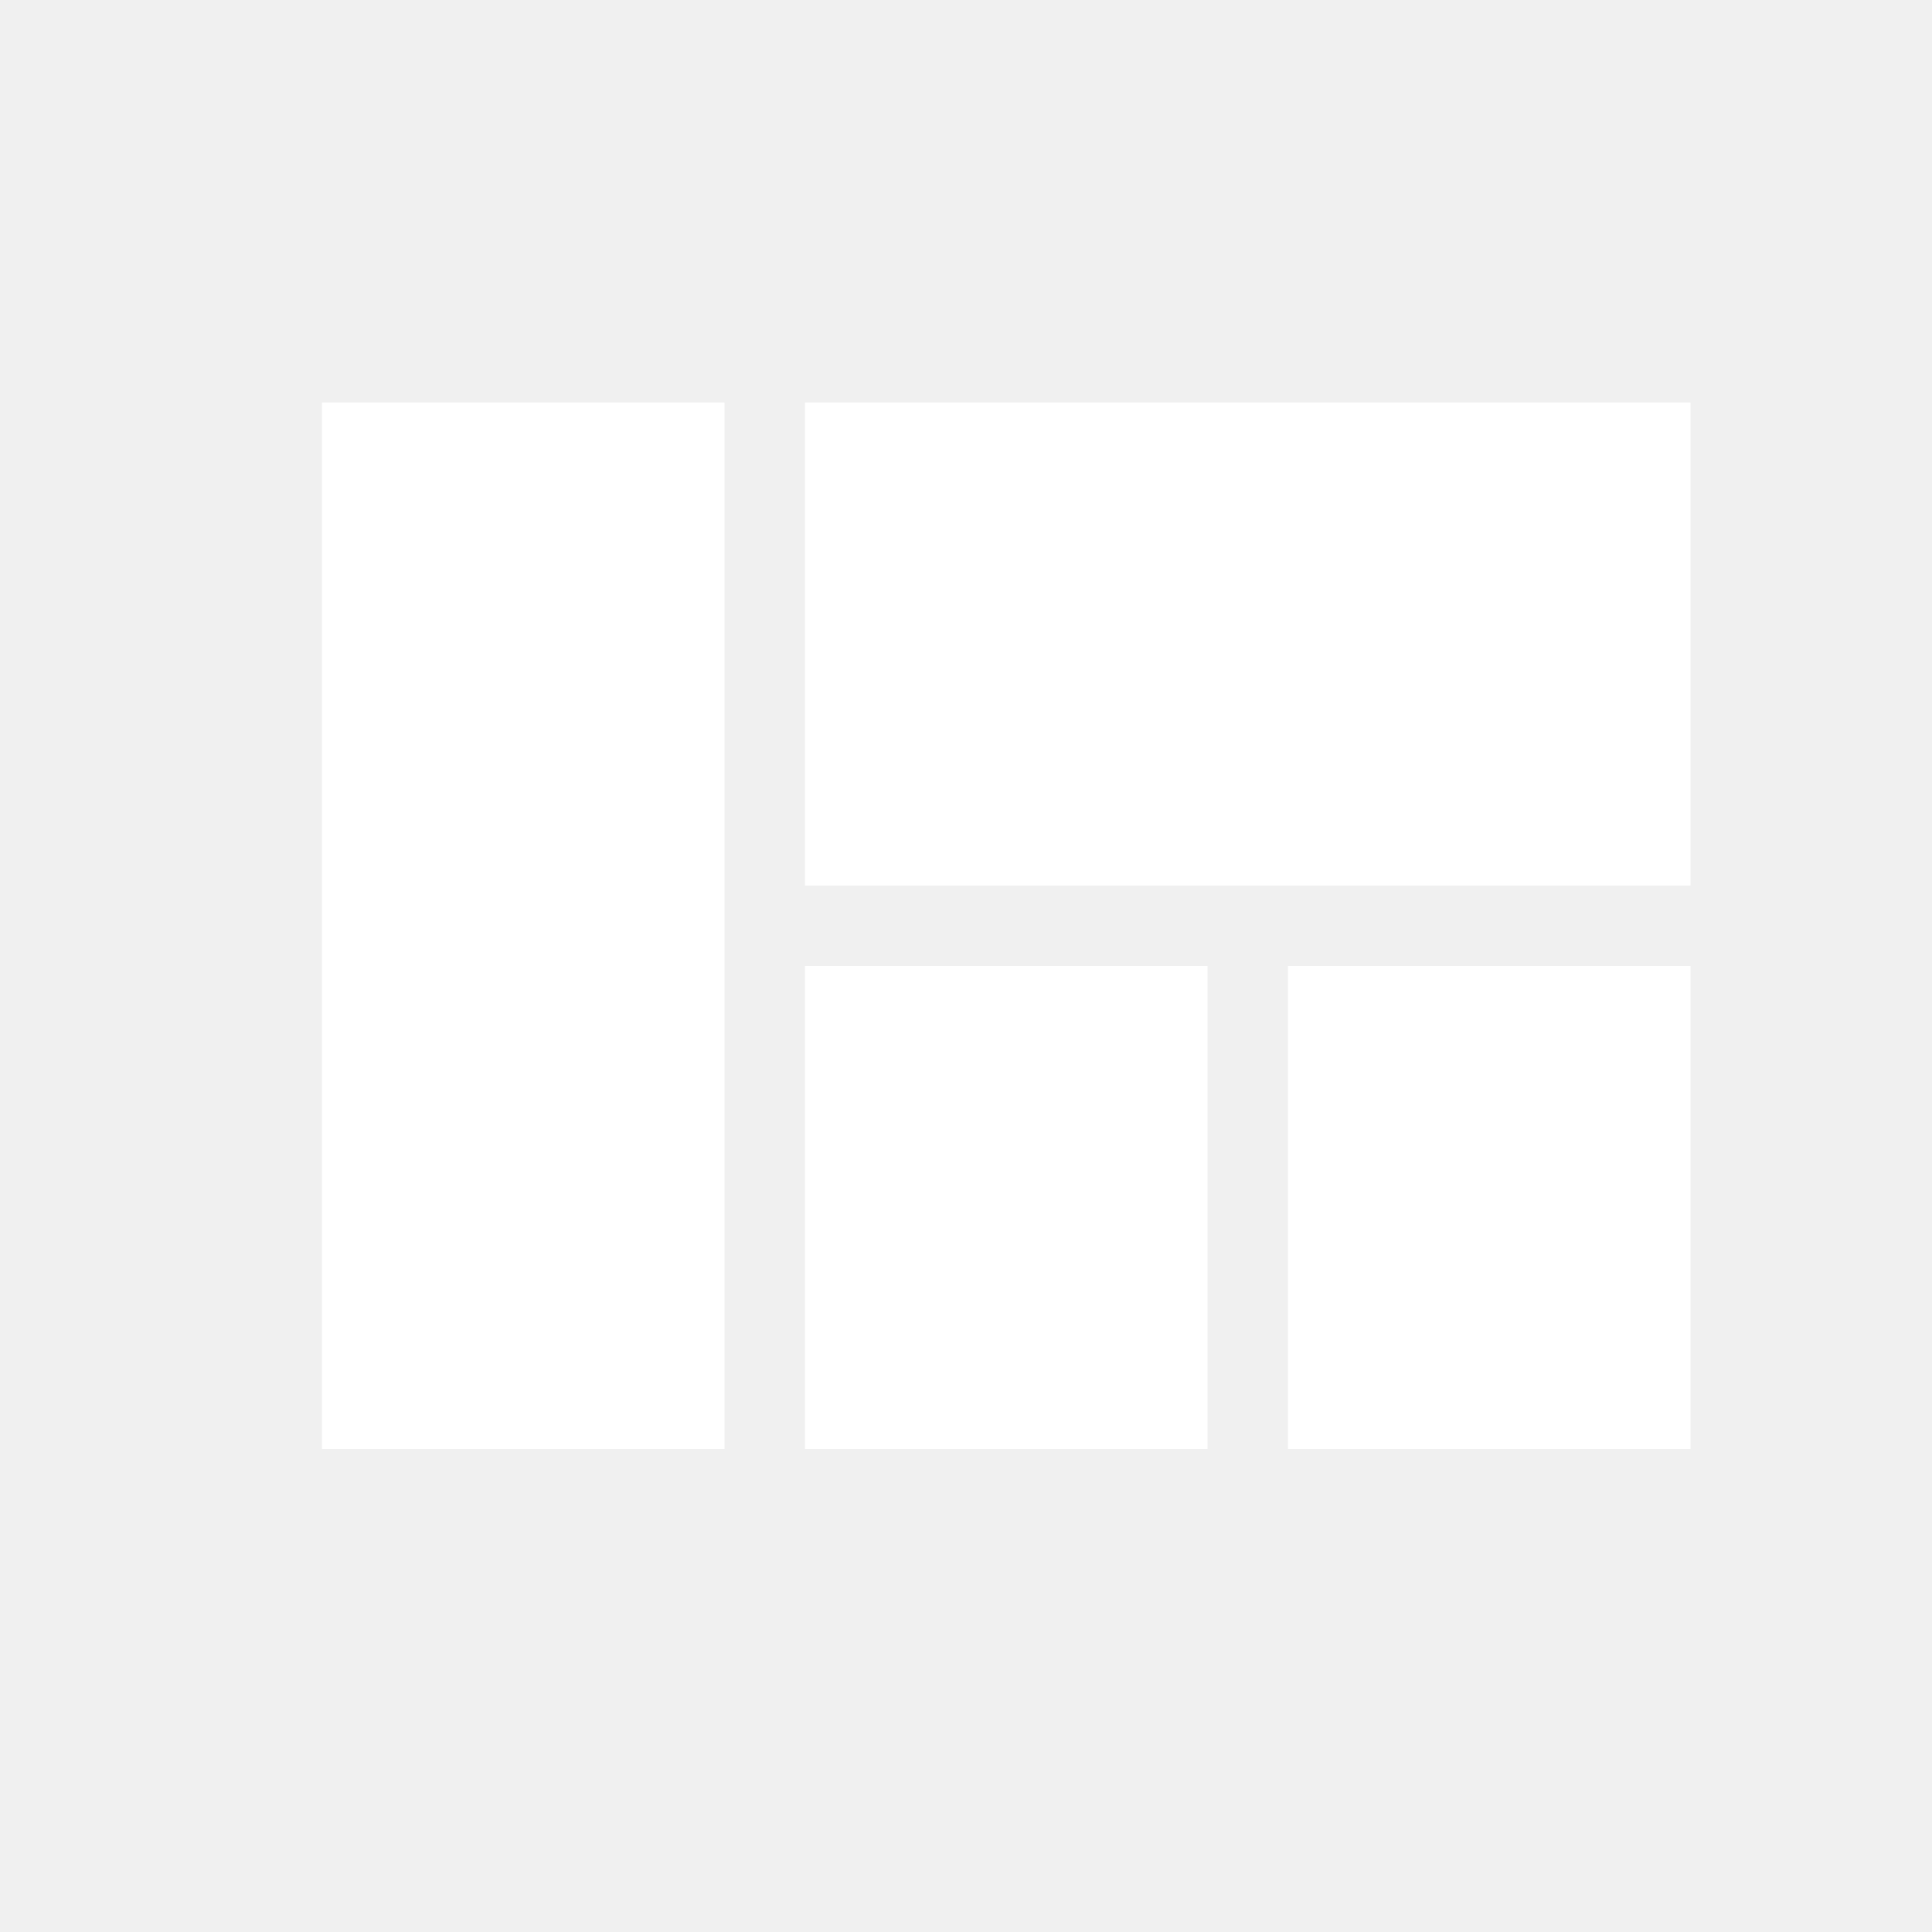
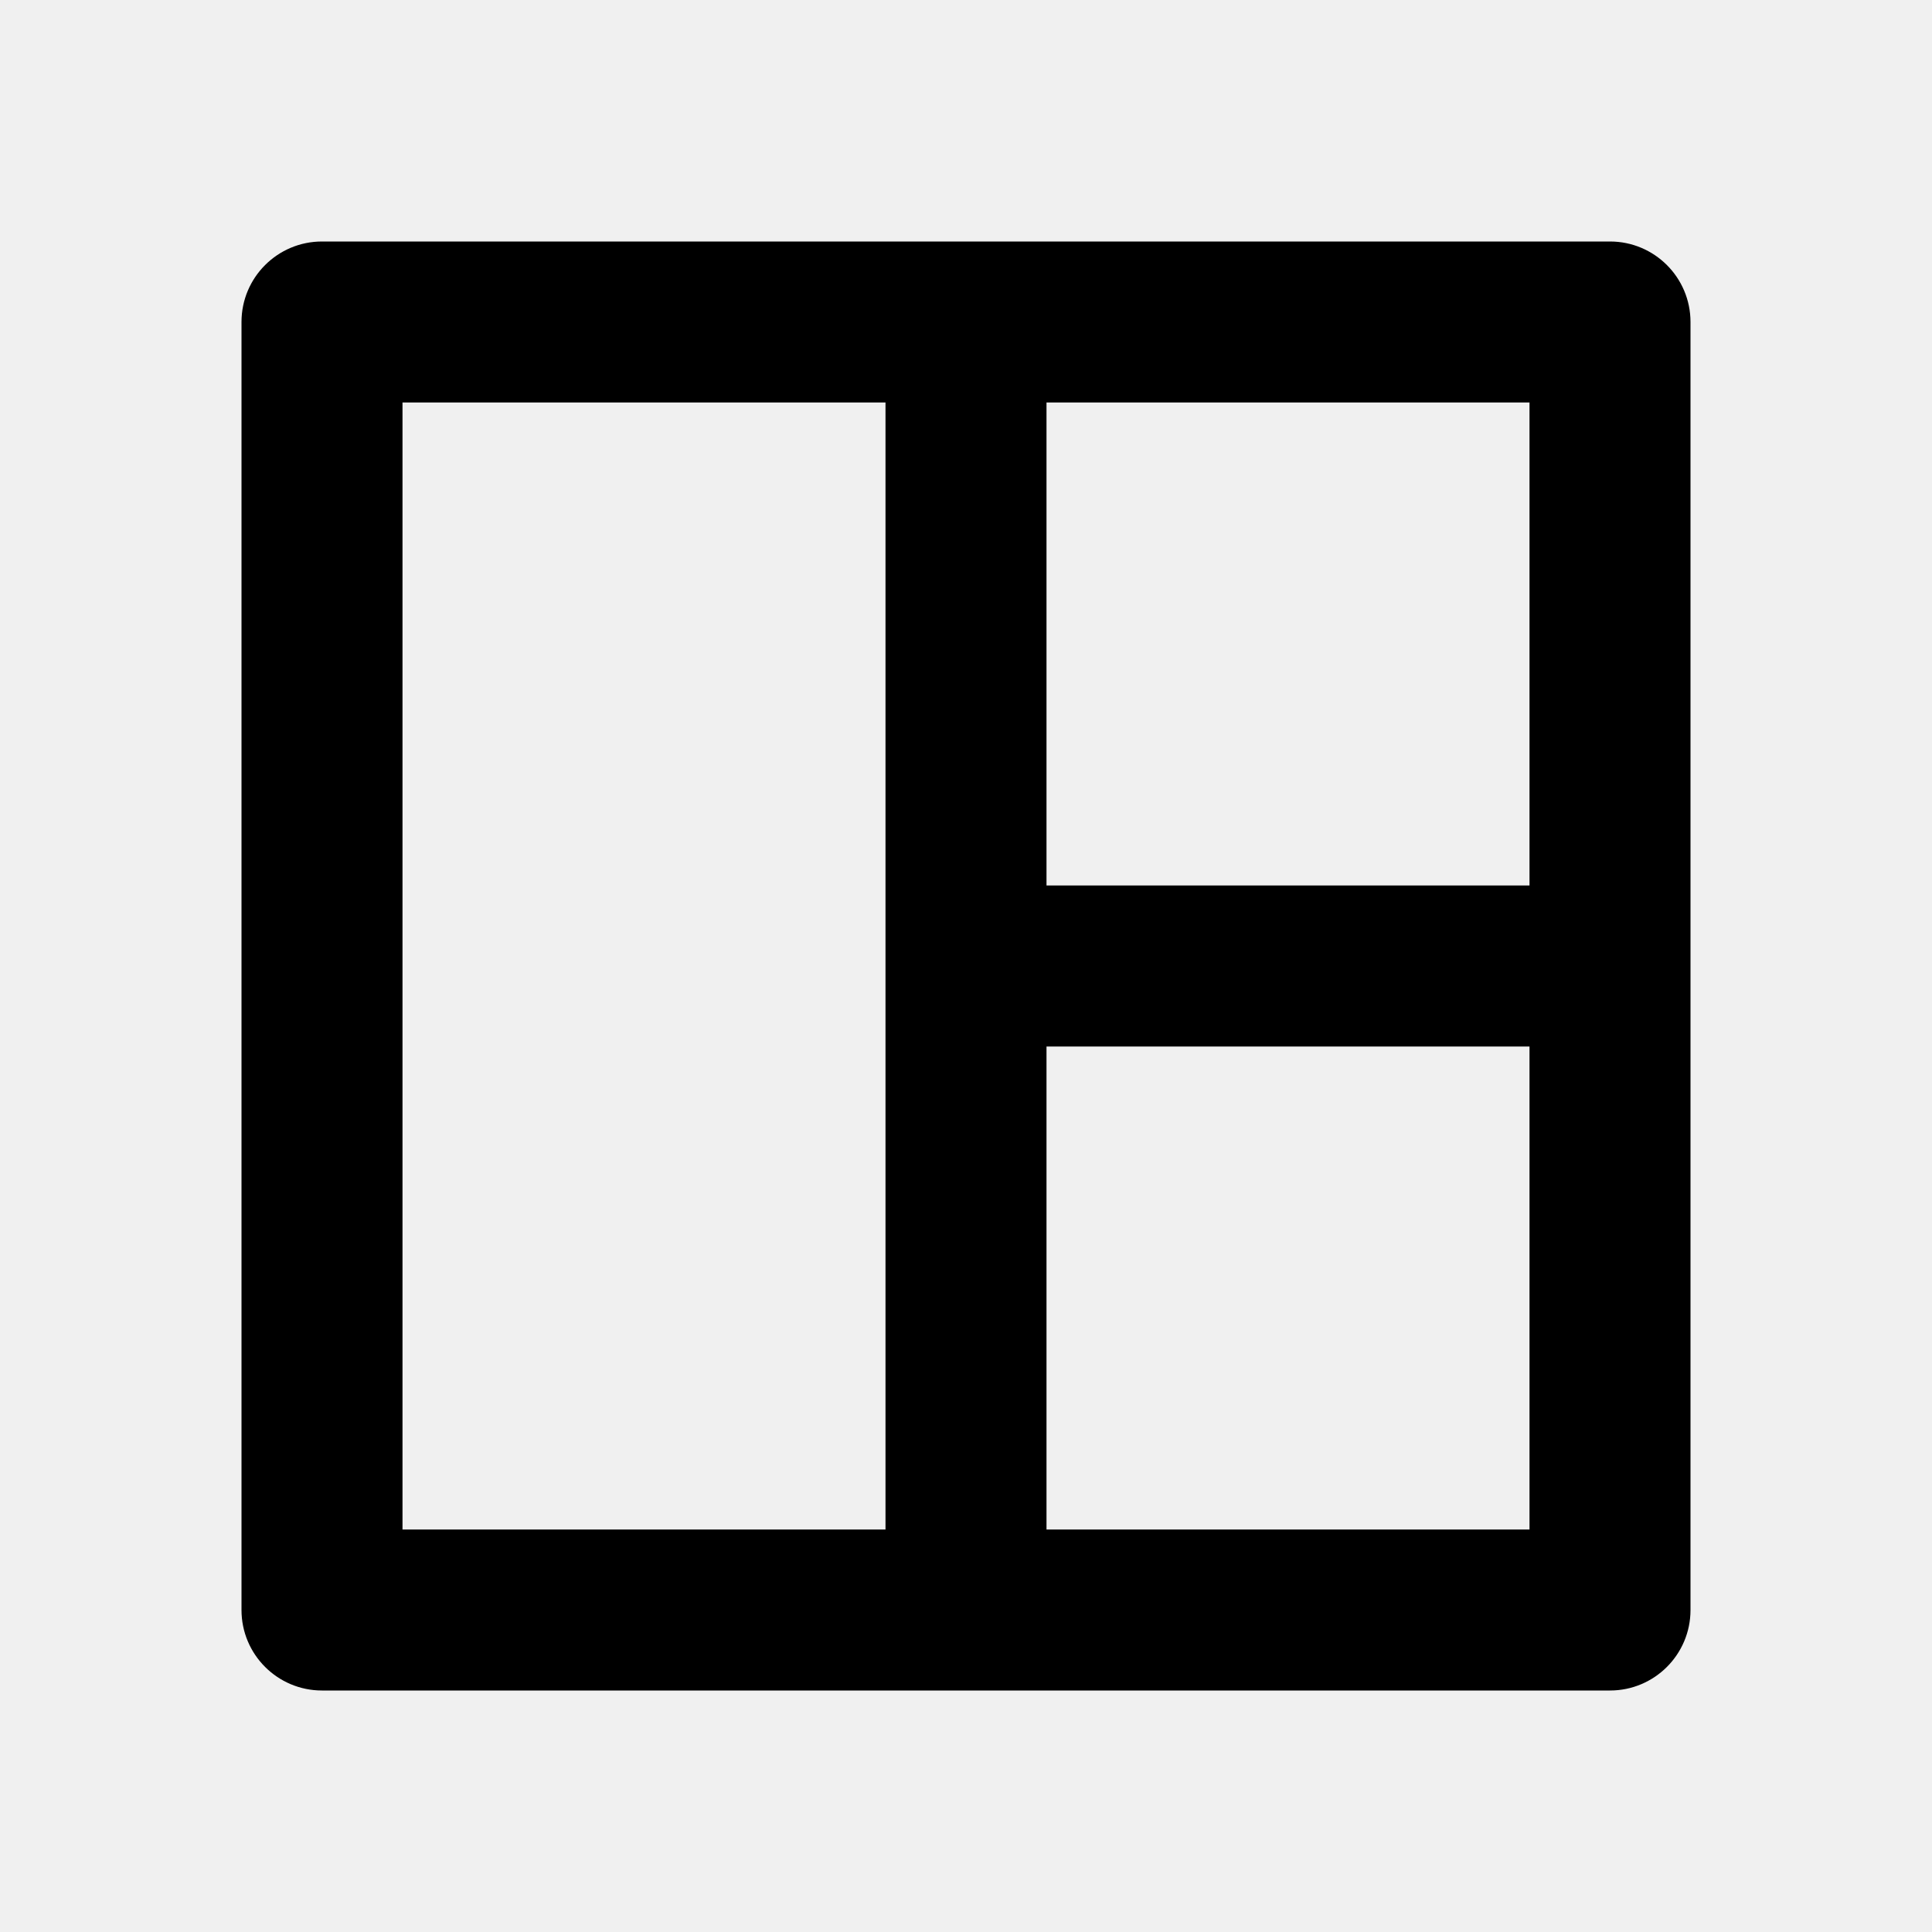
- <svg xmlns="http://www.w3.org/2000/svg" width="48" height="48" viewBox="0 0 48 48" version="1.1" id="svg6">
-   <defs id="defs10" />
-   <path d="M20 36h10v-12h-10v12zm-12 0h10v-26h-10v26zm24 0h10v-12h-10v12zm-12-26v12h22v-12h-22z" id="path2" style="fill:#ffffff;fill-opacity:1" />
-   <path d="M0 0h48v48h-48z" fill="none" id="path4" />
+ <svg xmlns="http://www.w3.org/2000/svg" viewBox="0 0 24 24" width="24" height="24">
+   <path fill="none" d="M0 0h24v24H0z" />
+   <path d="M21 20a1 1 0 0 1-1 1H4a1 1 0 0 1-1-1V4a1 1 0 0 1 1-1h16a1 1 0 0 1 1 1v16zM11 5H5v14h6V5zm8 8h-6v6h6v-6zm0-8h-6v6h6V5z" fill="#000" />
</svg>
